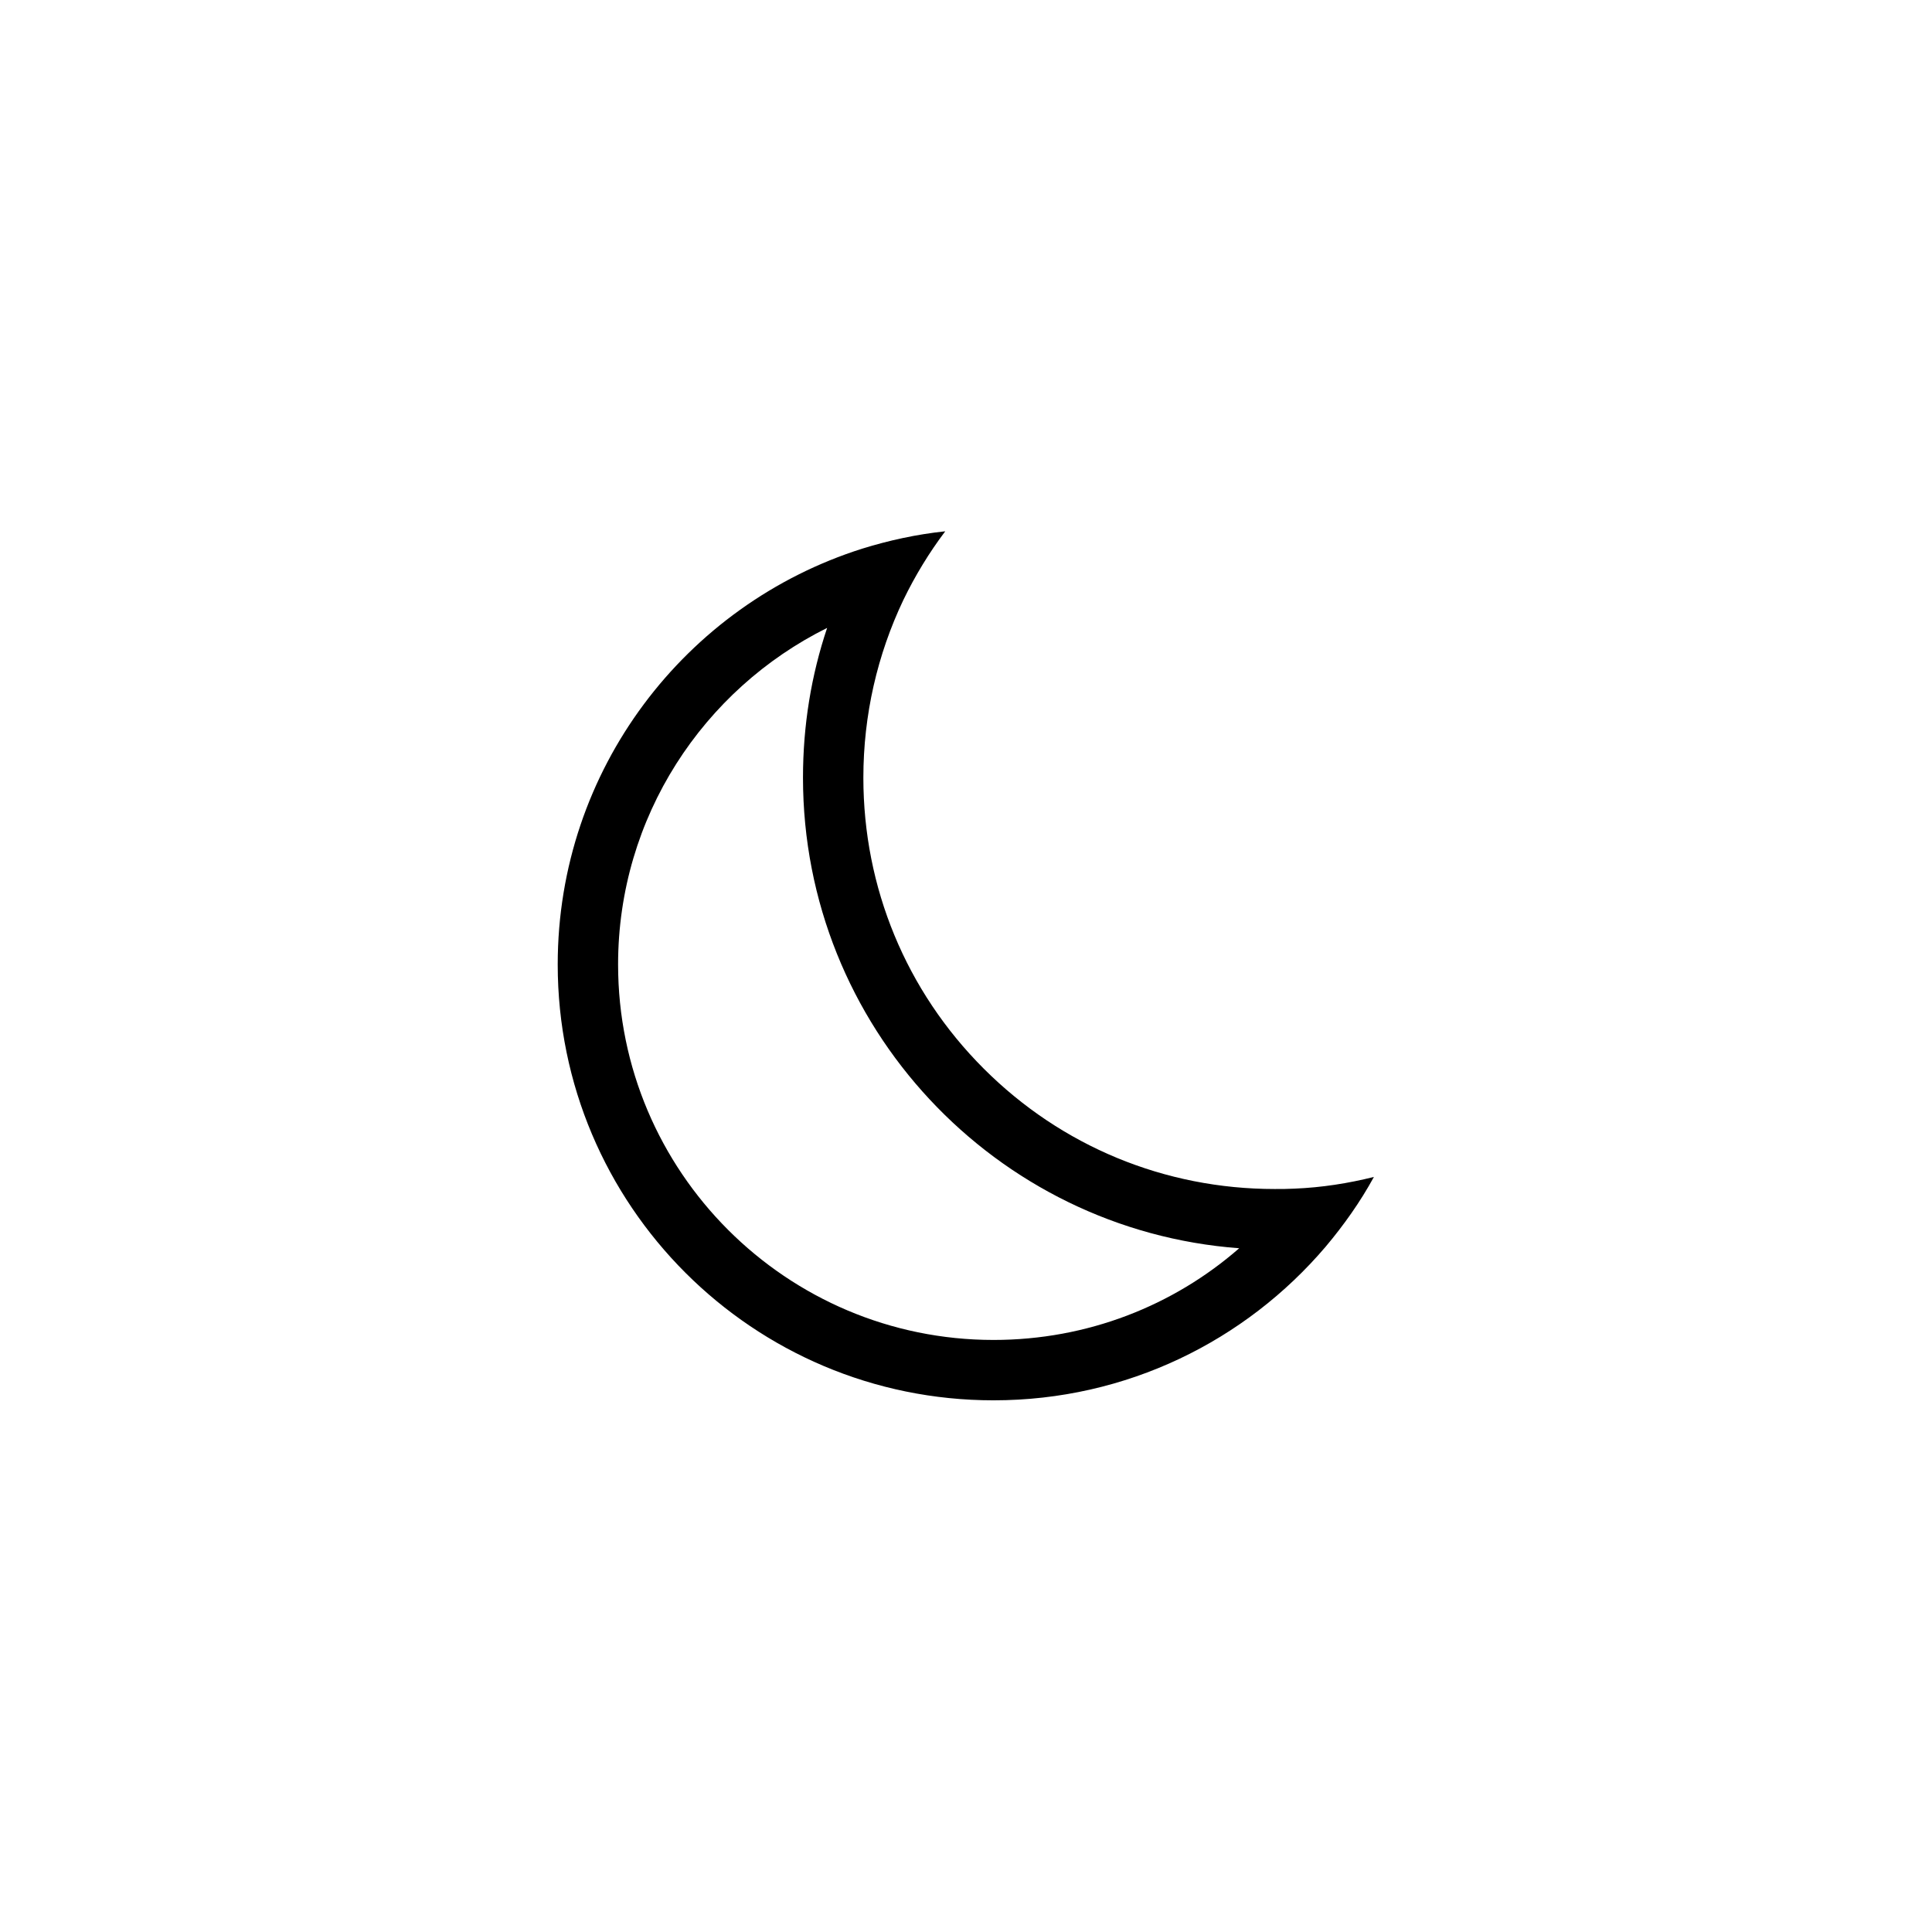
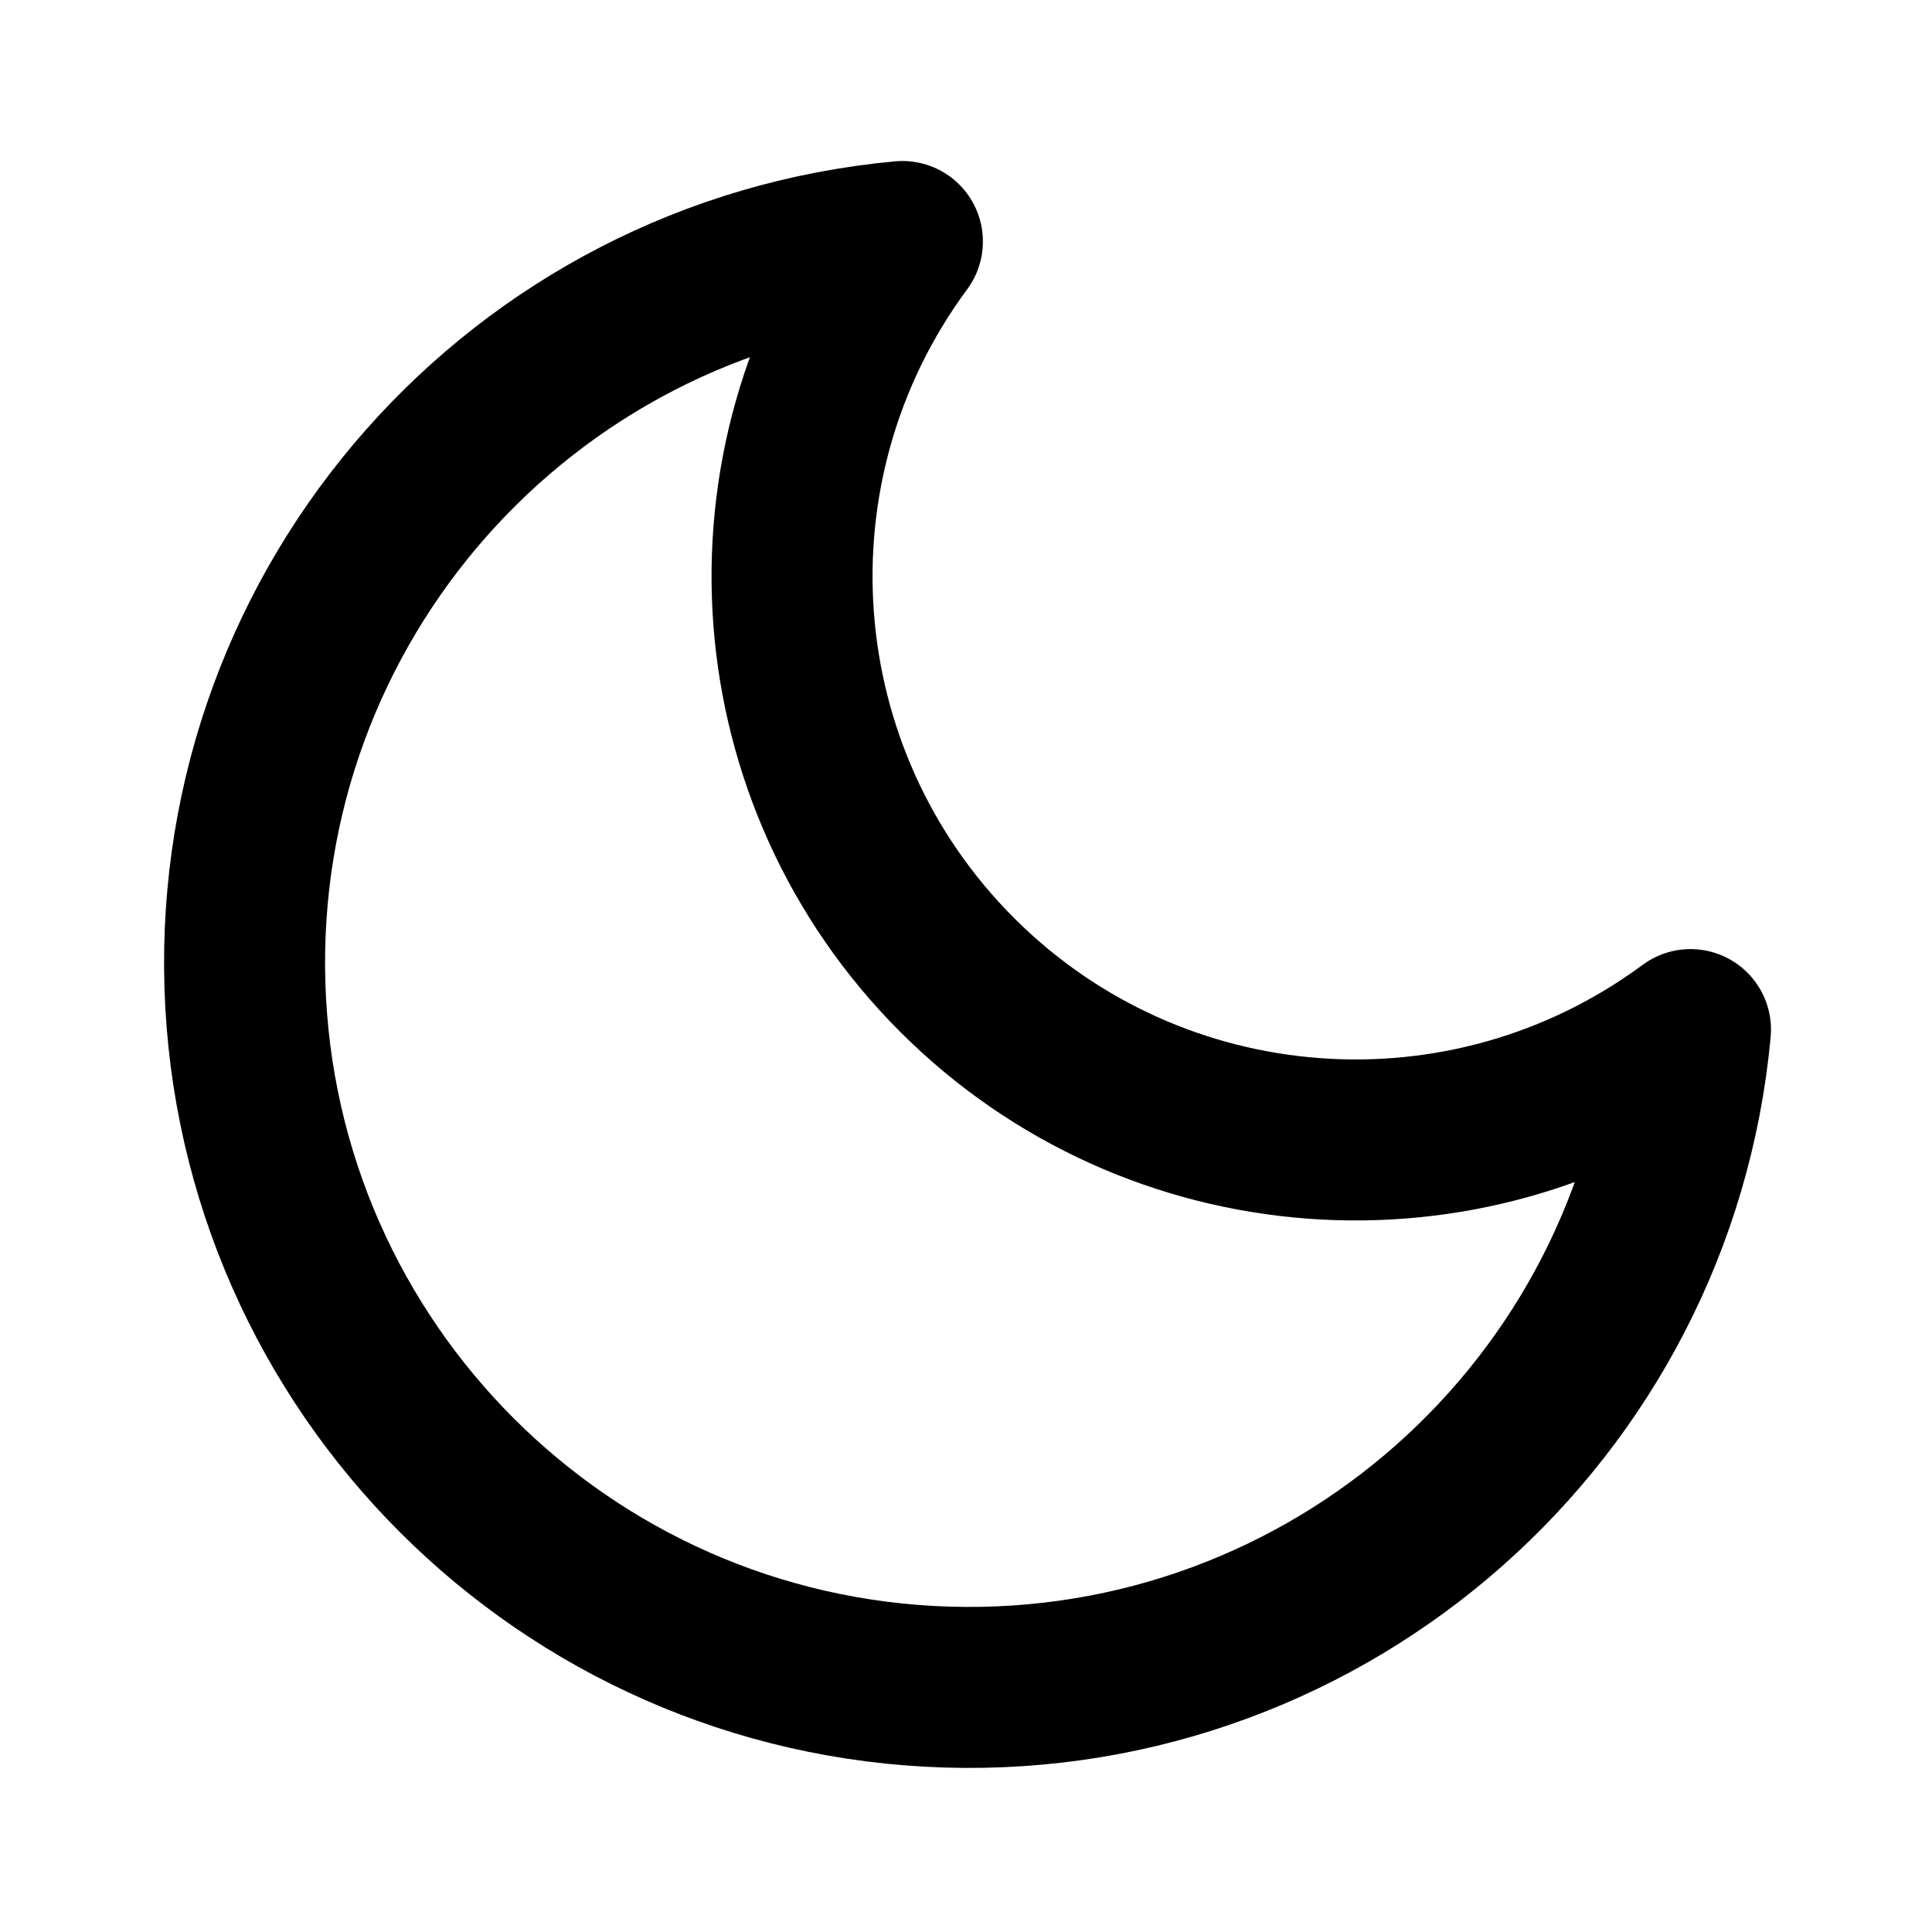
- <svg xmlns="http://www.w3.org/2000/svg" height="512px" id="Layer_1" style="enable-background:new 0 0 512 512;" version="1.1" viewBox="0 0 512 512" width="512px" xml:space="preserve">
-   <g>
-     <g>
-       <path d="M343.1,315c-1.8,0.1-3.5,0.1-5.3,0.1c-29.1,0-56.5-11.3-77.1-31.9c-20.6-20.6-31.9-48-31.9-77.1    c0-16.6,3.7-32.6,10.6-47.1c3.1-6.4,6.8-12.5,11.1-18.2c-7.6,0.8-14.9,2.4-22,4.6c-46.8,14.8-80.7,58.5-80.7,110.2    c0,63.8,51.7,115.5,115.5,115.5c35.3,0,66.8-15.8,88-40.7c4.8-5.7,9.2-11.9,12.8-18.5C357.3,313.6,350.3,314.7,343.1,315z     M263.3,355.1c-54.9,0-99.5-44.6-99.5-99.5c0-39.1,22.6-72.9,55.4-89.2c-4.2,12.5-6.4,25.8-6.4,39.7c0,65.9,51,119.9,115.6,124.7    C311,346,288.2,355.1,263.3,355.1z" />
-     </g>
-   </g>
+ <svg xmlns="http://www.w3.org/2000/svg" class="feather feather-moon" fill="none" height="24" stroke="currentColor" stroke-linecap="round" stroke-linejoin="round" stroke-width="2" viewBox="0 0 24 24" width="24">
+   <path d="M21 12.79A9 9 0 1 1 11.21 3 7 7 0 0 0 21 12.79z" />
</svg>
